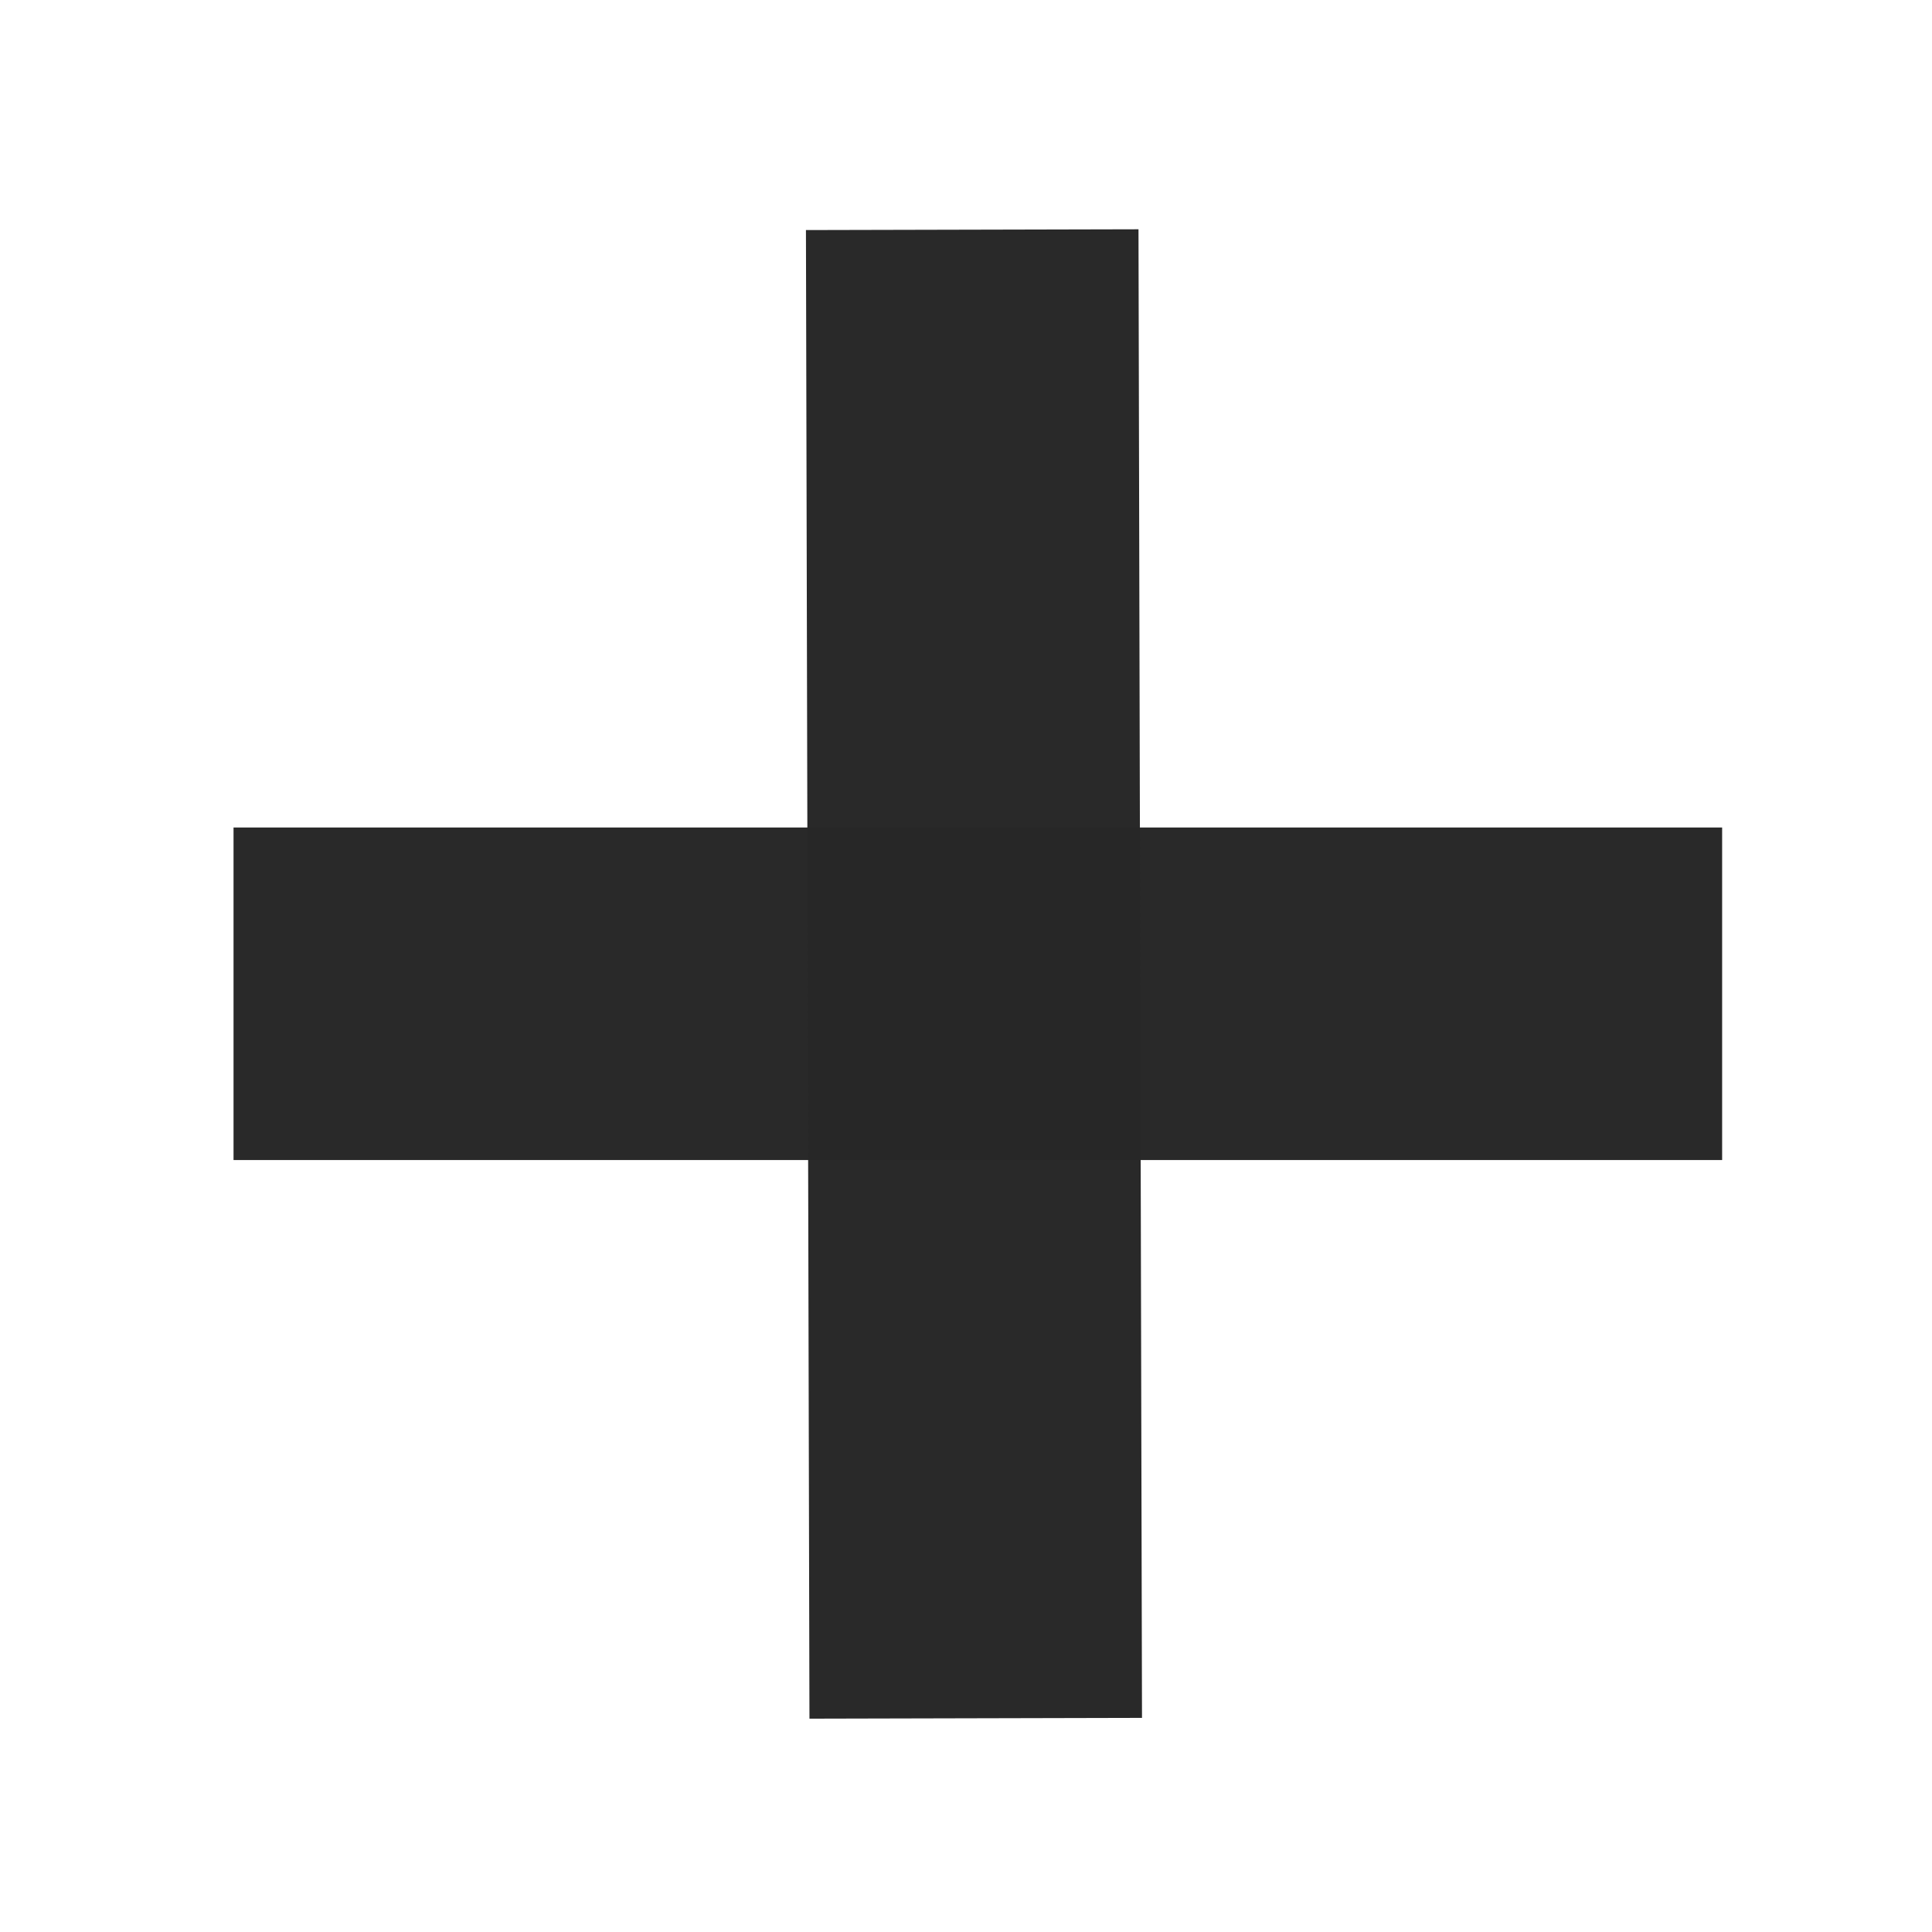
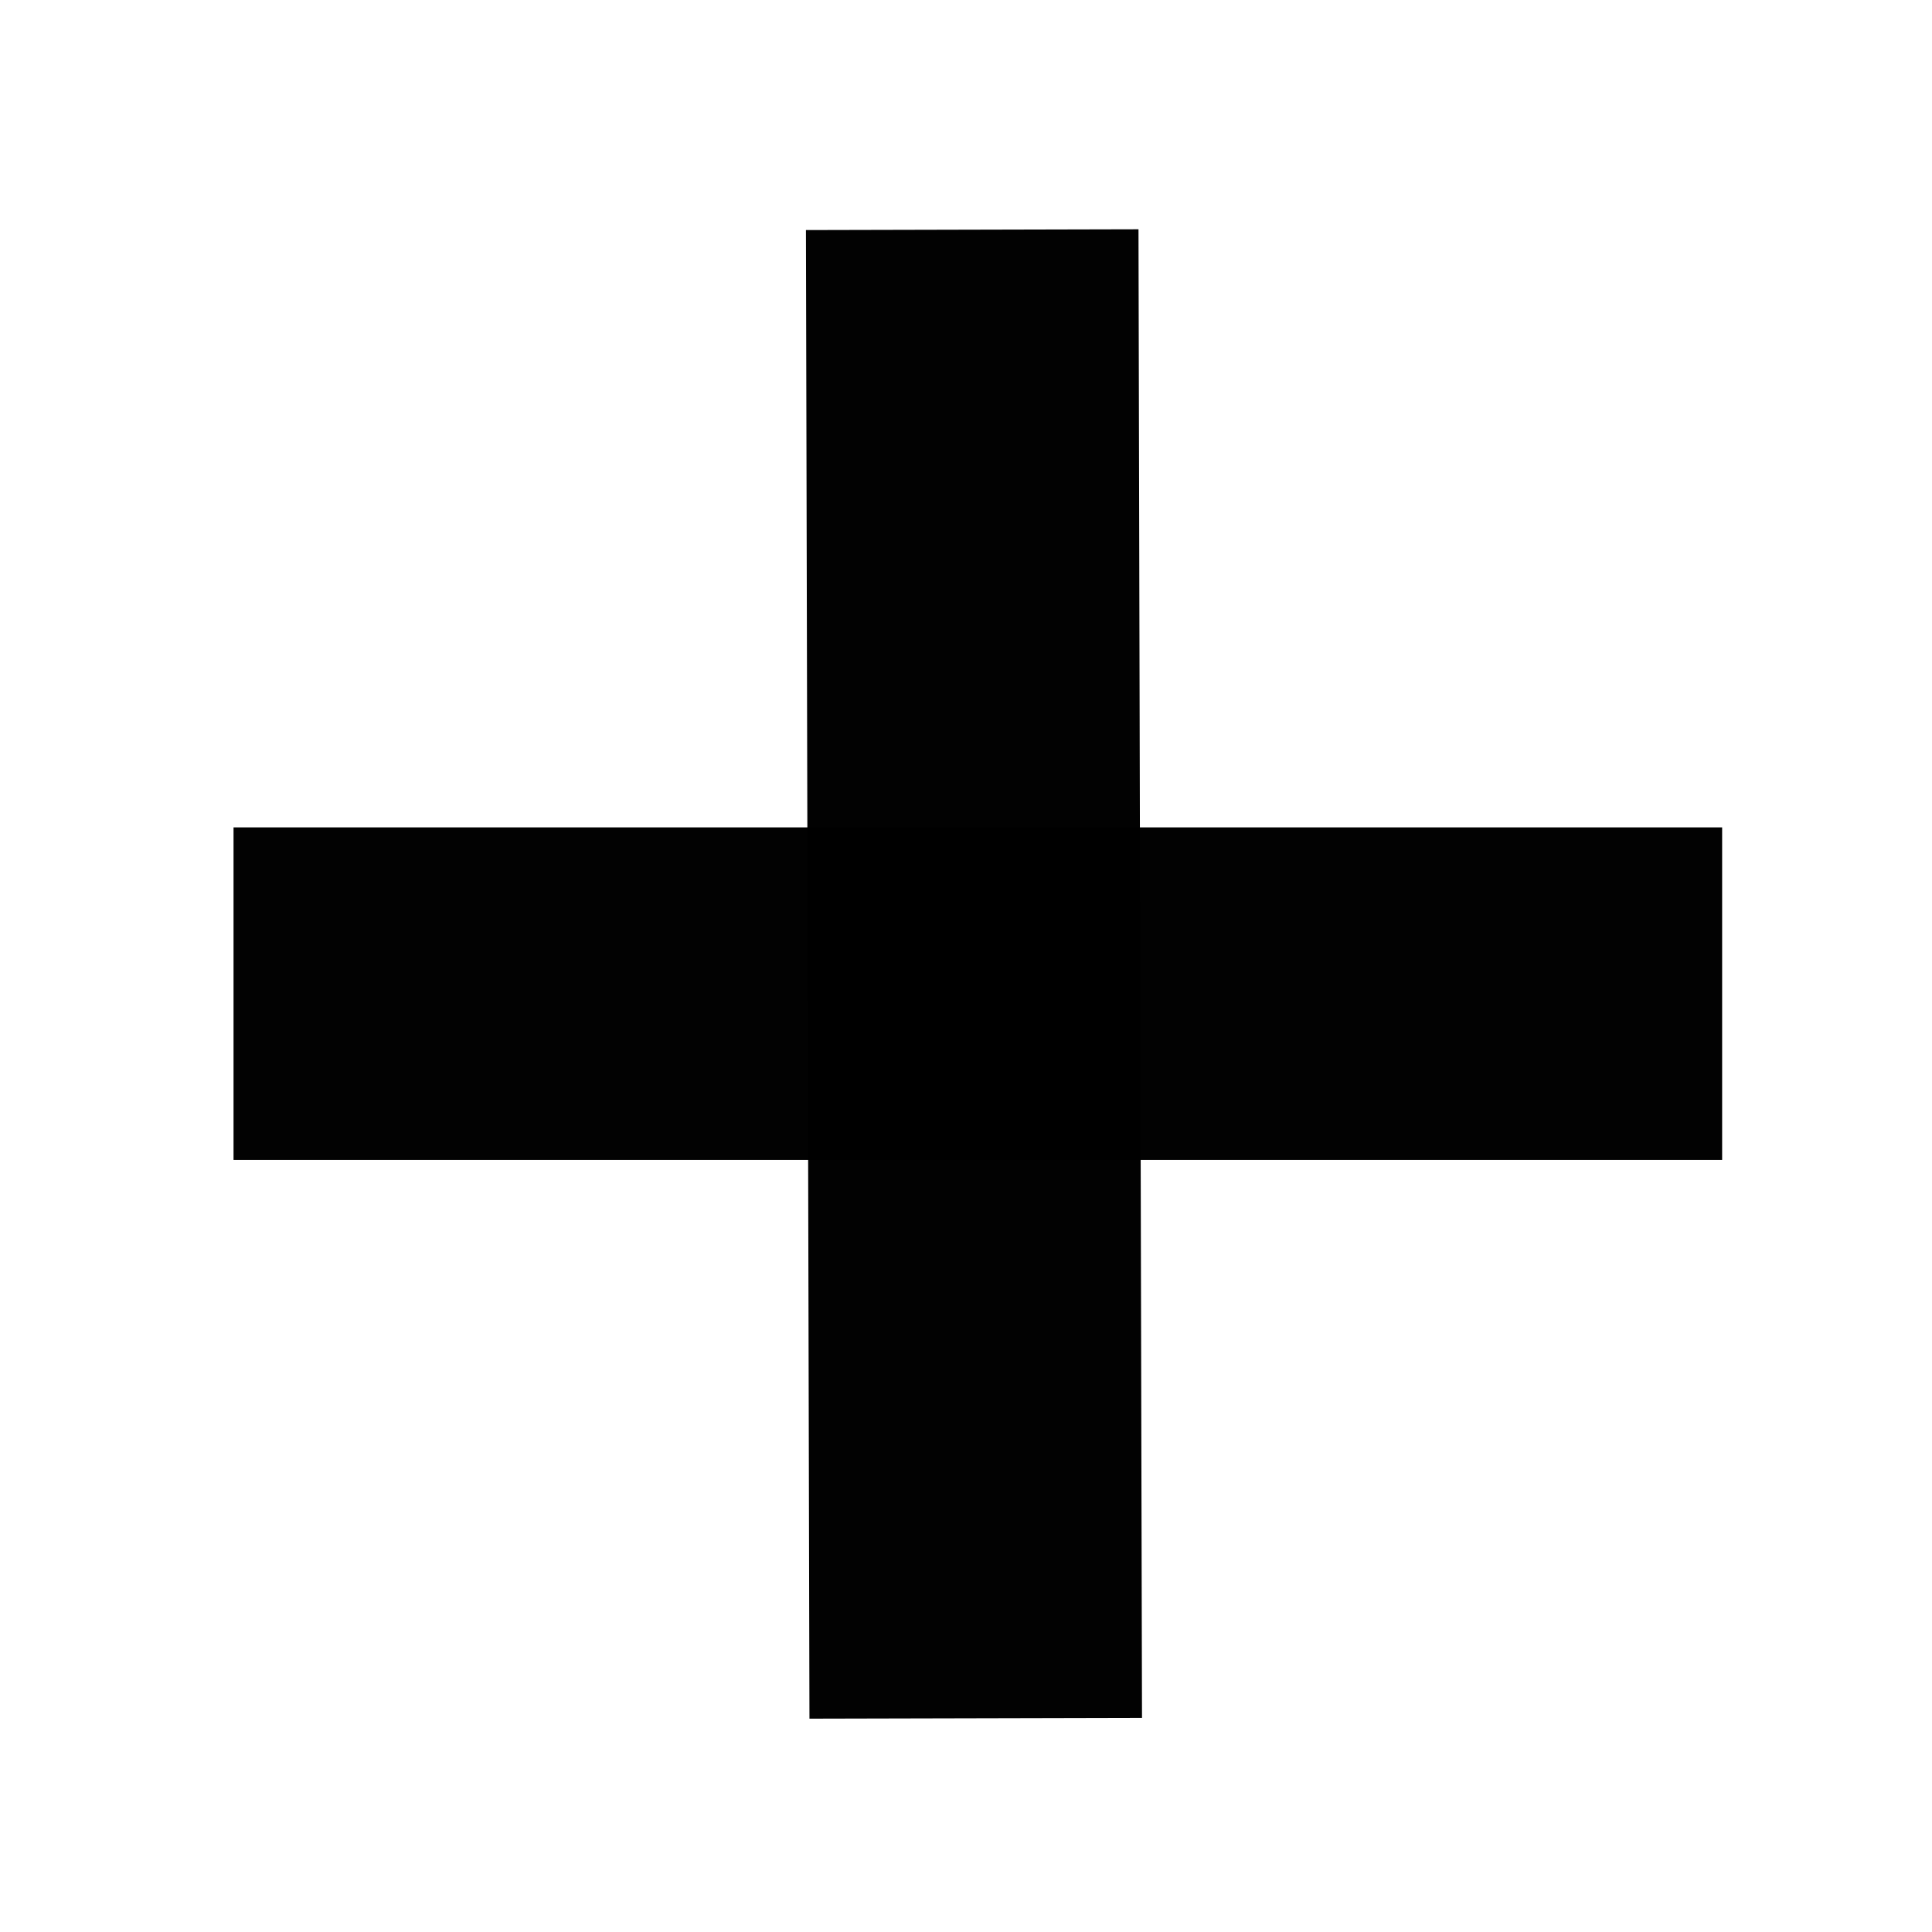
- <svg xmlns="http://www.w3.org/2000/svg" width="16" height="16" version="1.1" viewBox="0 0 16 16">
-   <rect x="1.934" y="6.853" width="12.328" height="2.754" fill="#282828" fill-opacity=".992" stroke-width="1.081" />
-   <rect transform="rotate(89.865)" x="1.921" y="-9.424" width="12.328" height="2.754" fill="#282828" fill-opacity=".992" stroke-width="1.081" />
+ <svg xmlns="http://www.w3.org/2000/svg" width="16" height="16" viewBox="0 0 16 16" version="1.1" id="svg5">
+   <defs id="defs2" />
+   <g id="layer1">
+     <rect style="fill:#000000;stroke-width:1.081;fill-opacity:0.992" id="rect846" width="12.328" height="2.754" x="1.934" y="6.852" />
+   </g>
+   <g id="layer2">
+     <rect style="fill:#000000;fill-opacity:0.992;stroke-width:1.081" id="rect846-7" width="12.328" height="2.754" x="1.921" y="-9.424" transform="rotate(89.86492)" />
+   </g>
</svg>
